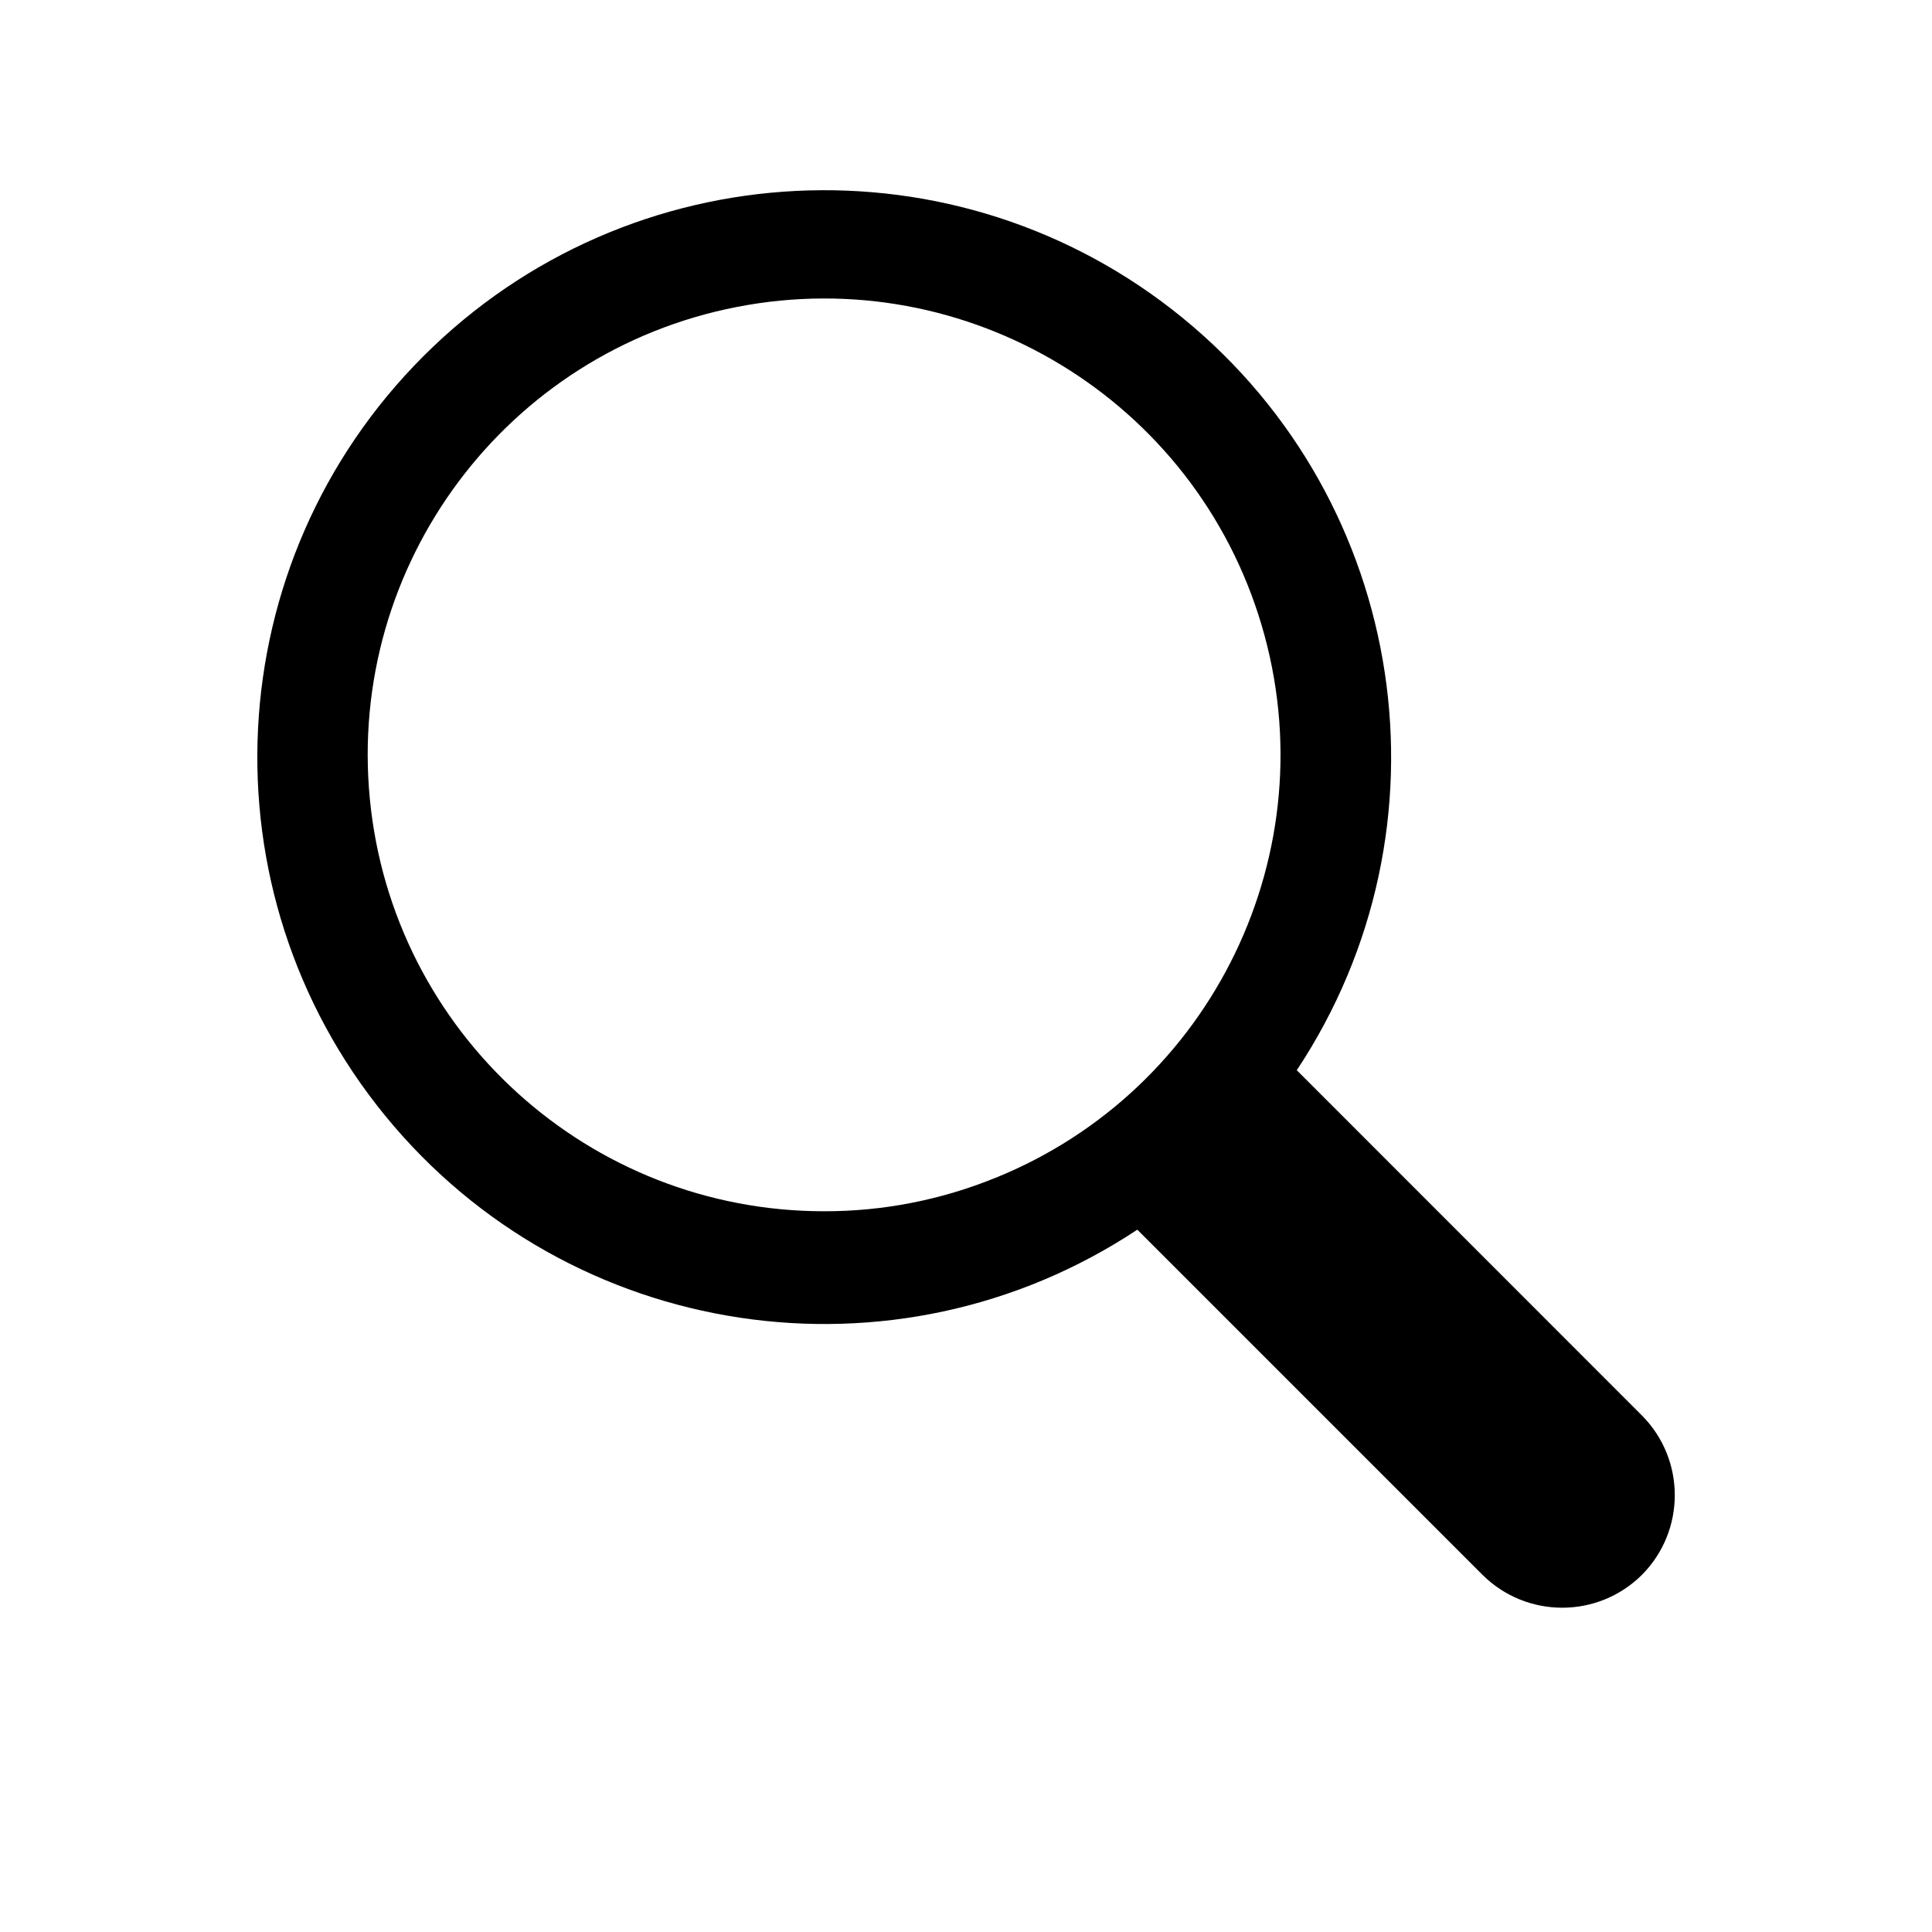
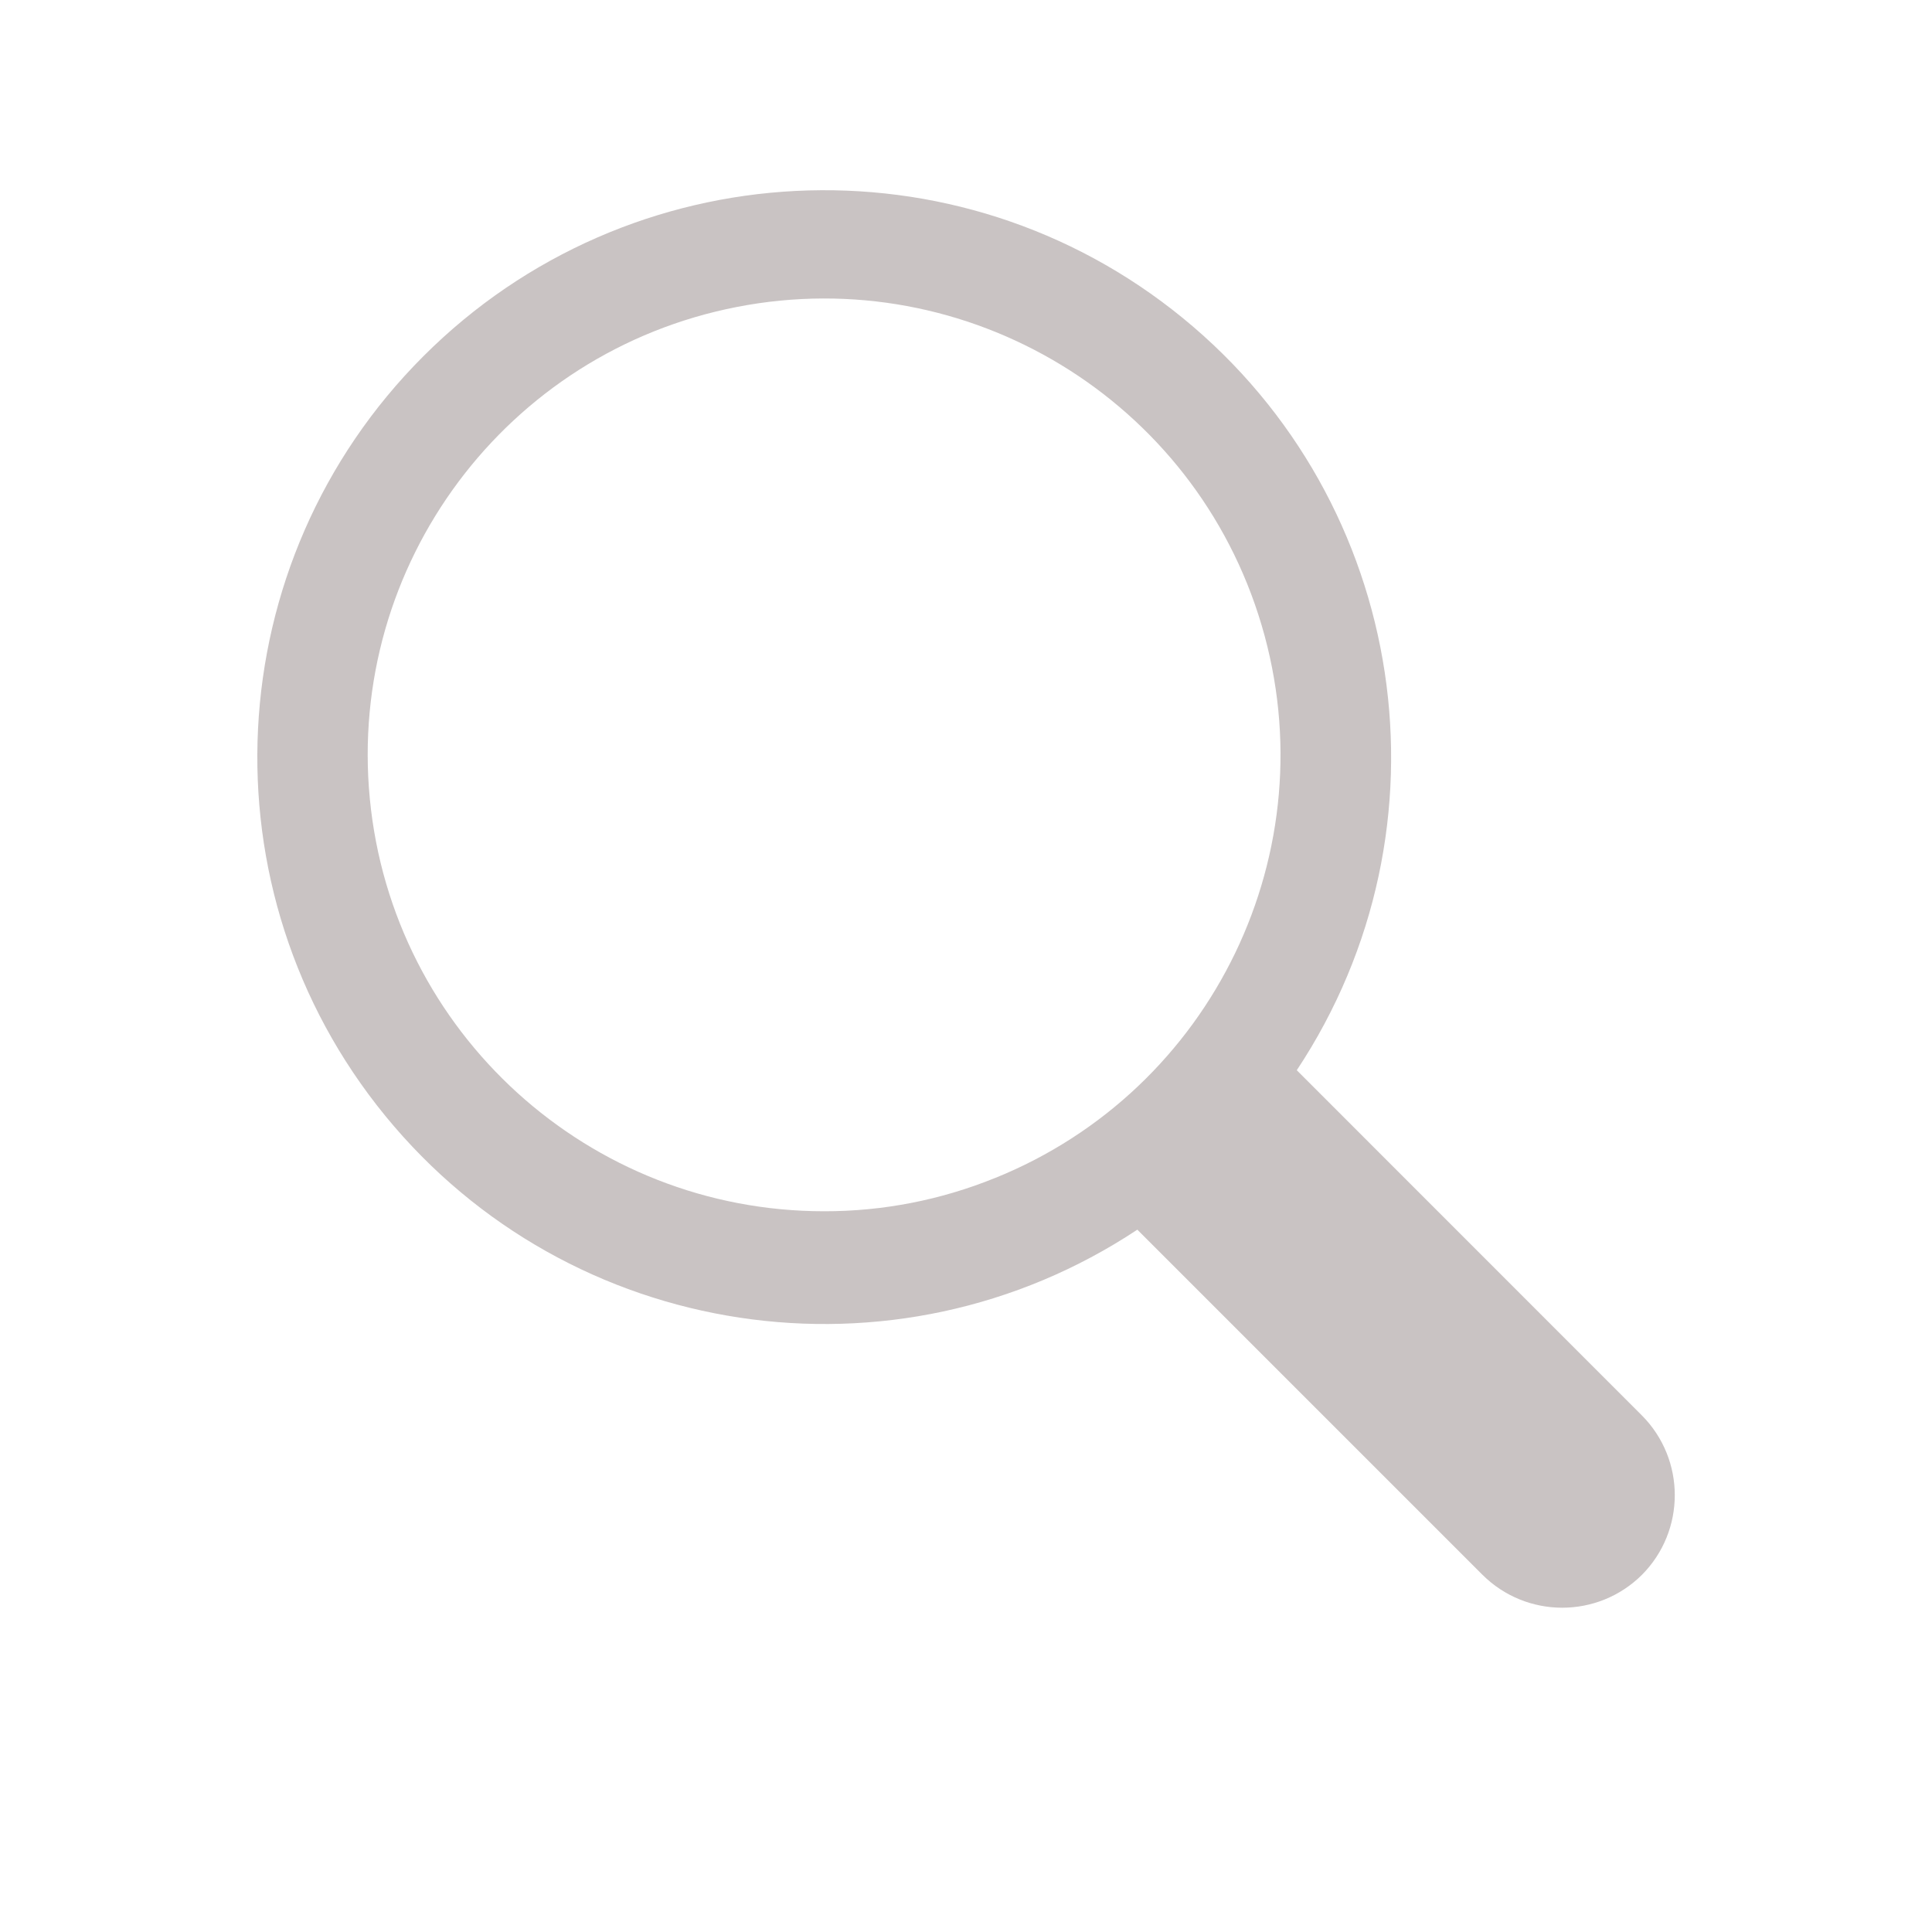
- <svg xmlns="http://www.w3.org/2000/svg" fill="#000000" width="800px" height="800px" viewBox="-2 0 19 19" class="cf-icon-svg">
+ <svg xmlns="http://www.w3.org/2000/svg" fill="#c9c3c3" width="2500px" height="2500px" viewBox="-2 0 19 19" class="cf-icon-svg">
  <path d="M14.147 15.488a1.112 1.112 0 0 1-1.567 0l-3.395-3.395a5.575 5.575 0 1 1 1.568-1.568l3.394 3.395a1.112 1.112 0 0 1 0 1.568zm-6.361-3.903a4.488 4.488 0 1 0-1.681.327 4.443 4.443 0 0 0 1.68-.327z" />
</svg>
